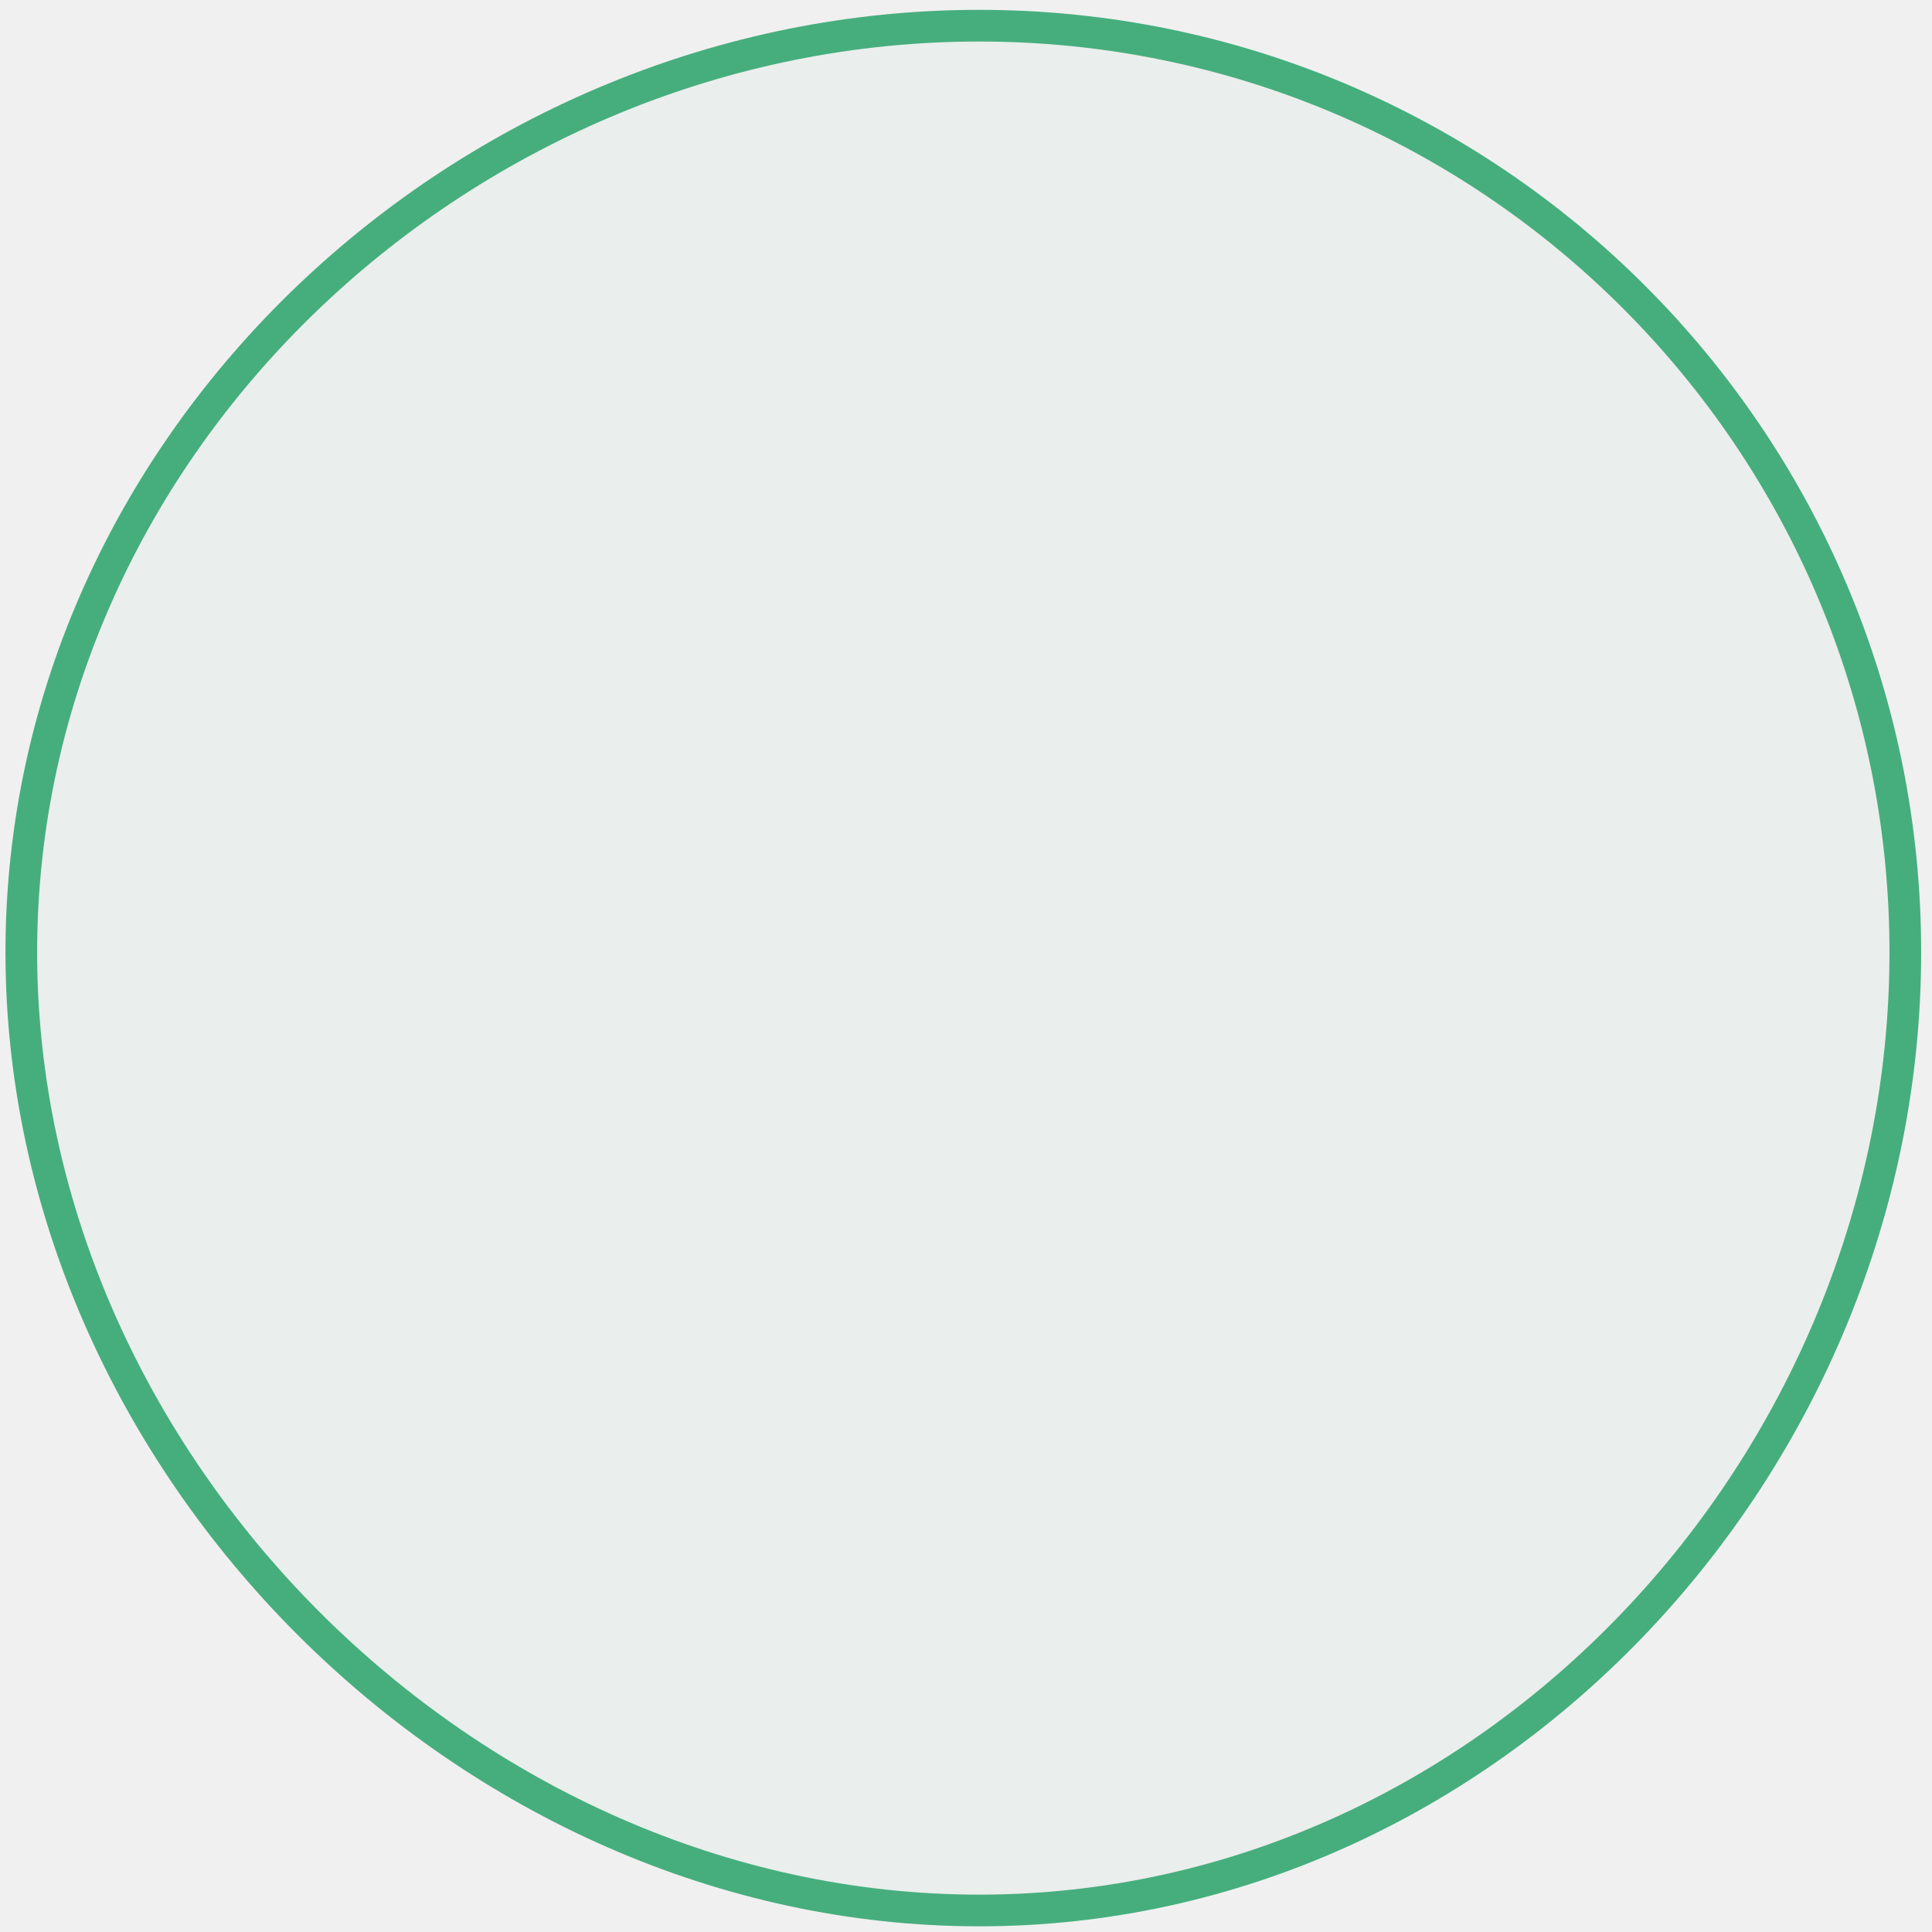
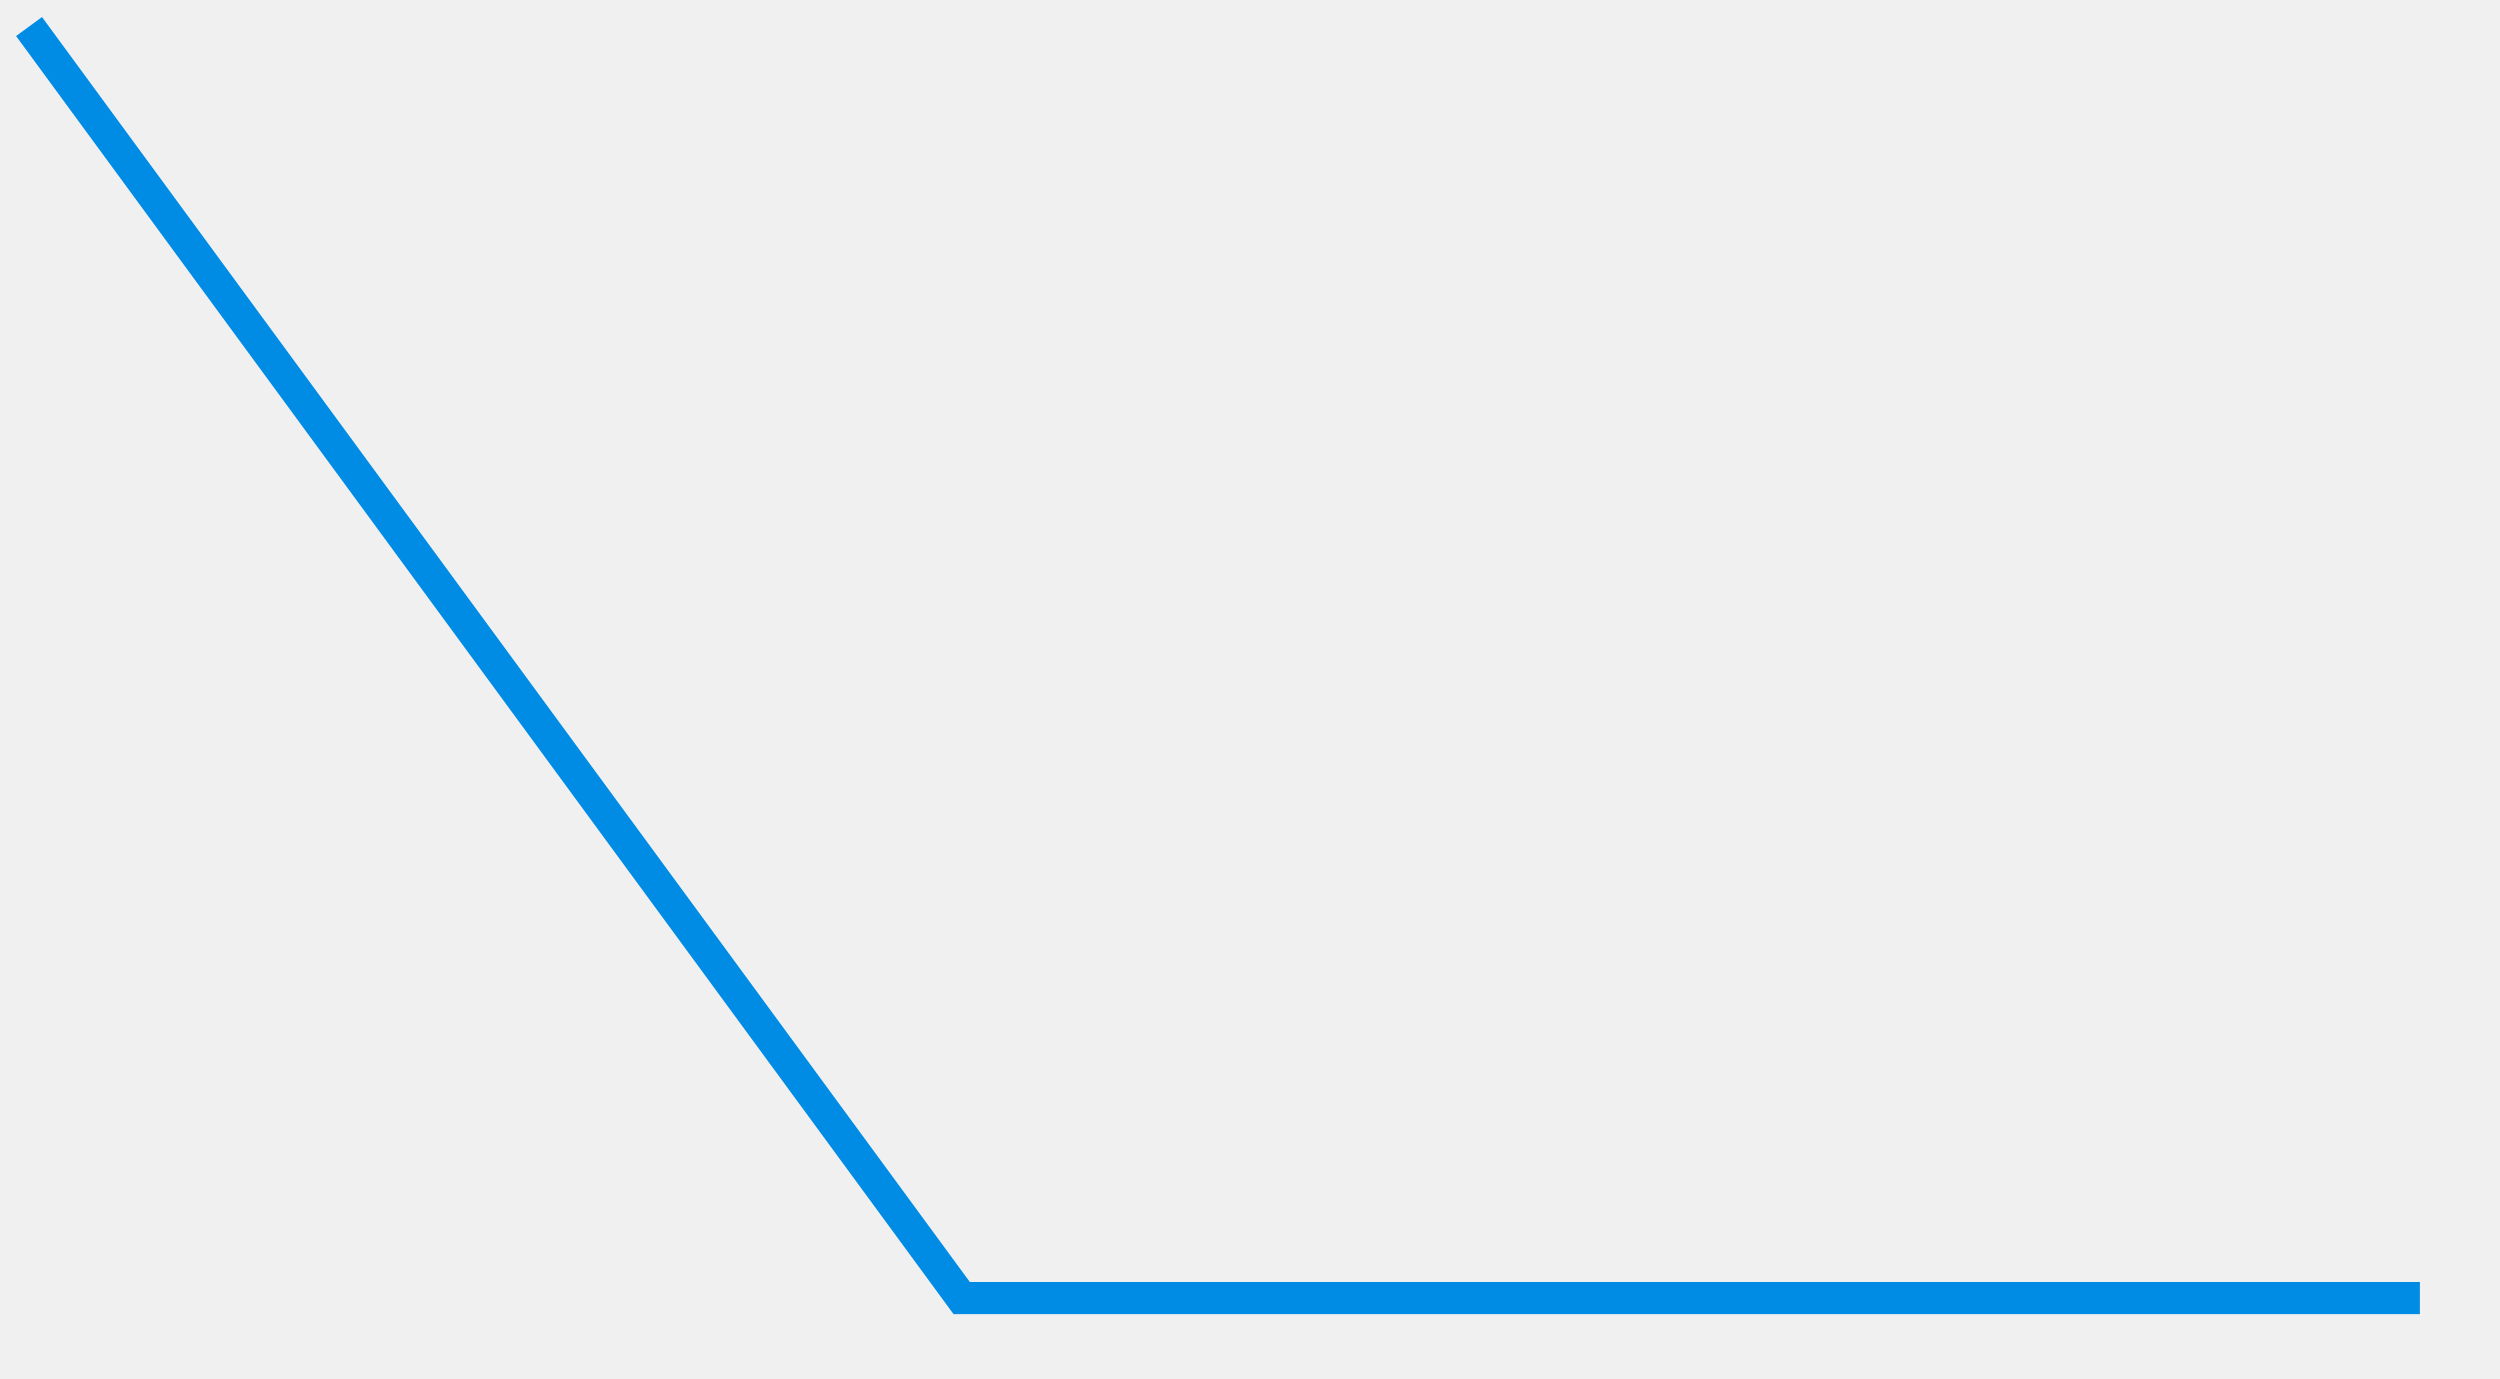
- <svg xmlns="http://www.w3.org/2000/svg" version="1.1" width="122px" height="122px">
-   <defs>
-     <mask fill="white" id="clip559">
-       <path d="M 0.346 60.131  C 0.346 27.265  28.978 0.622  61.831 0.622  C 94.683 0.622  121.315 27.265  121.315 60.131  C 121.315 92.998  94.683 121.641  61.831 121.641  C 28.978 121.641  0.346 92.998  0.346 60.131  Z " fill-rule="evenodd" />
-     </mask>
-   </defs>
-   <g transform="matrix(1 0 0 1 -642 -584 )">
-     <path d="M 0.346 60.131  C 0.346 27.265  28.978 0.622  61.831 0.622  C 94.683 0.622  121.315 27.265  121.315 60.131  C 121.315 92.998  94.683 121.641  61.831 121.641  C 28.978 121.641  0.346 92.998  0.346 60.131  Z " fill-rule="nonzero" fill="#46ae7d" stroke="none" fill-opacity="0.035" transform="matrix(1 0 0 1 642 584 )" />
-     <path d="M 0.346 60.131  C 0.346 27.265  28.978 0.622  61.831 0.622  C 94.683 0.622  121.315 27.265  121.315 60.131  C 121.315 92.998  94.683 121.641  61.831 121.641  C 28.978 121.641  0.346 92.998  0.346 60.131  Z " stroke-width="4" stroke="#46ae7d" fill="none" transform="matrix(1 0 0 1 642 584 )" mask="url(#clip559)" />
+ <svg xmlns="http://www.w3.org/2000/svg" version="1.1" width="78px" height="43px">
+   <g transform="matrix(1 0 0 1 -316.5 -960.5 )">
+     <path d="M 0.406 0.328  L 29.505 40  L 75.001 40  " stroke-width="1.003" stroke="#008ce5" fill="none" transform="matrix(1 0 0 1 317 961 )" />
  </g>
</svg>
